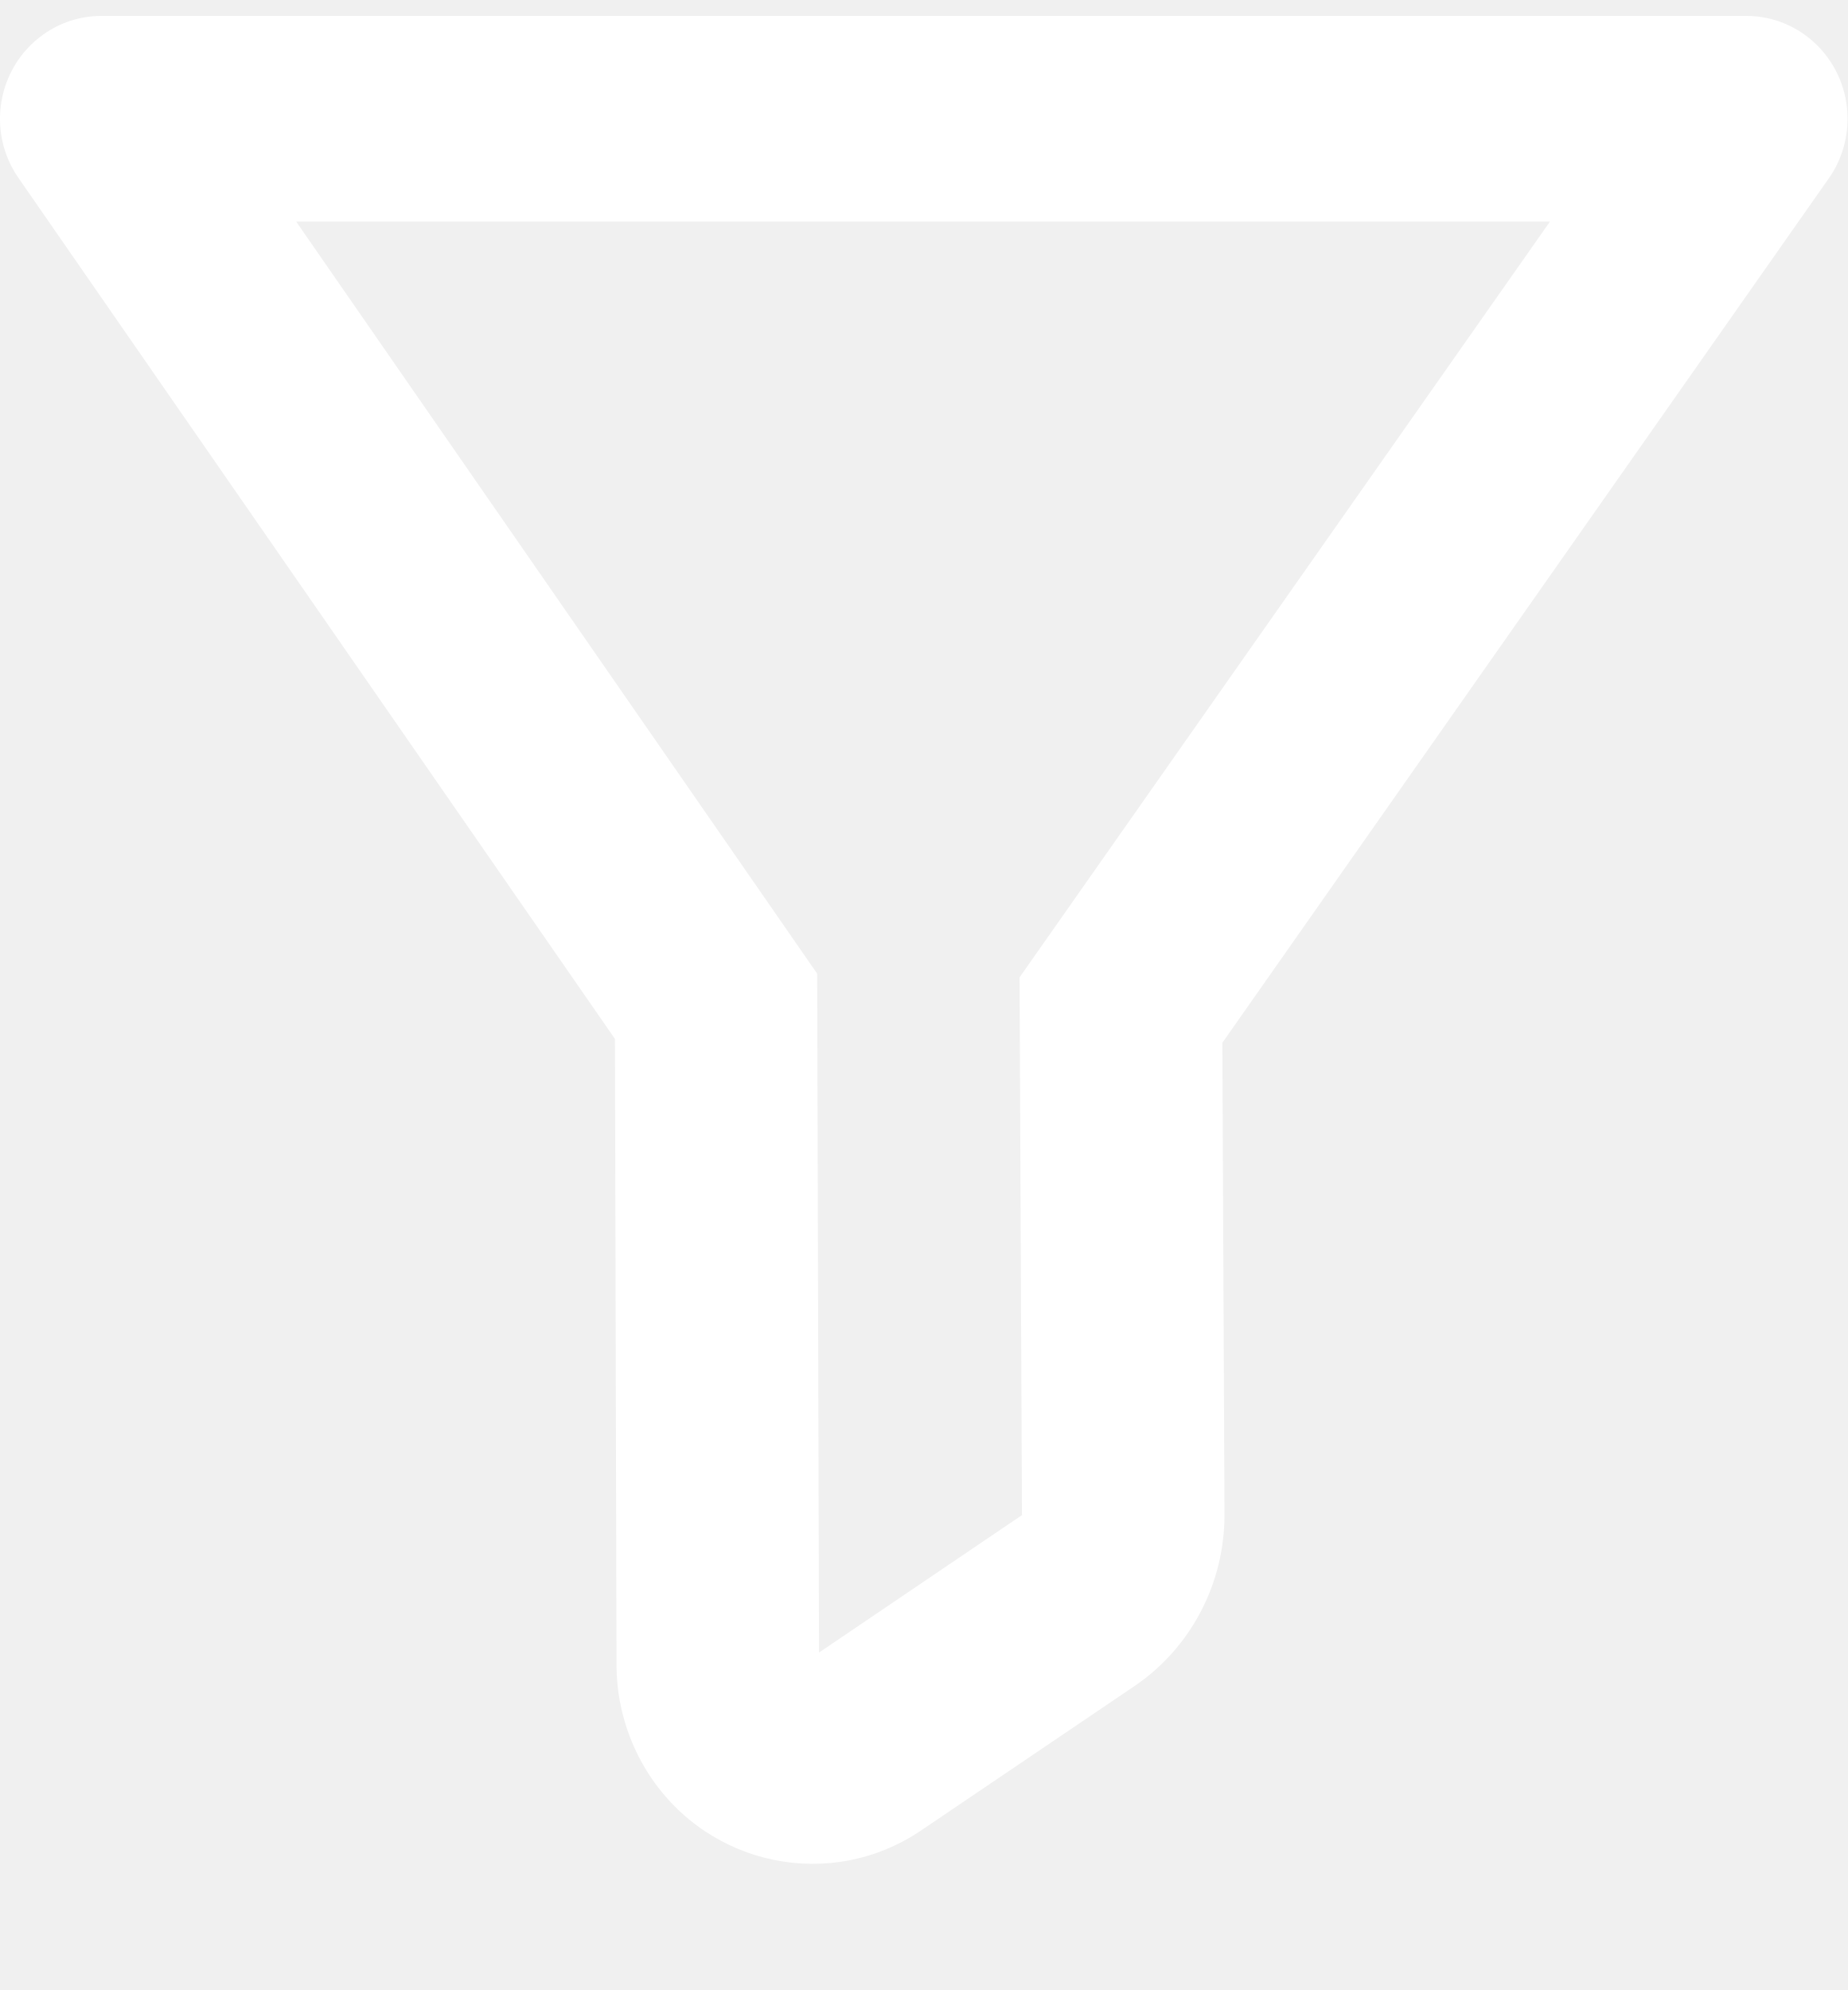
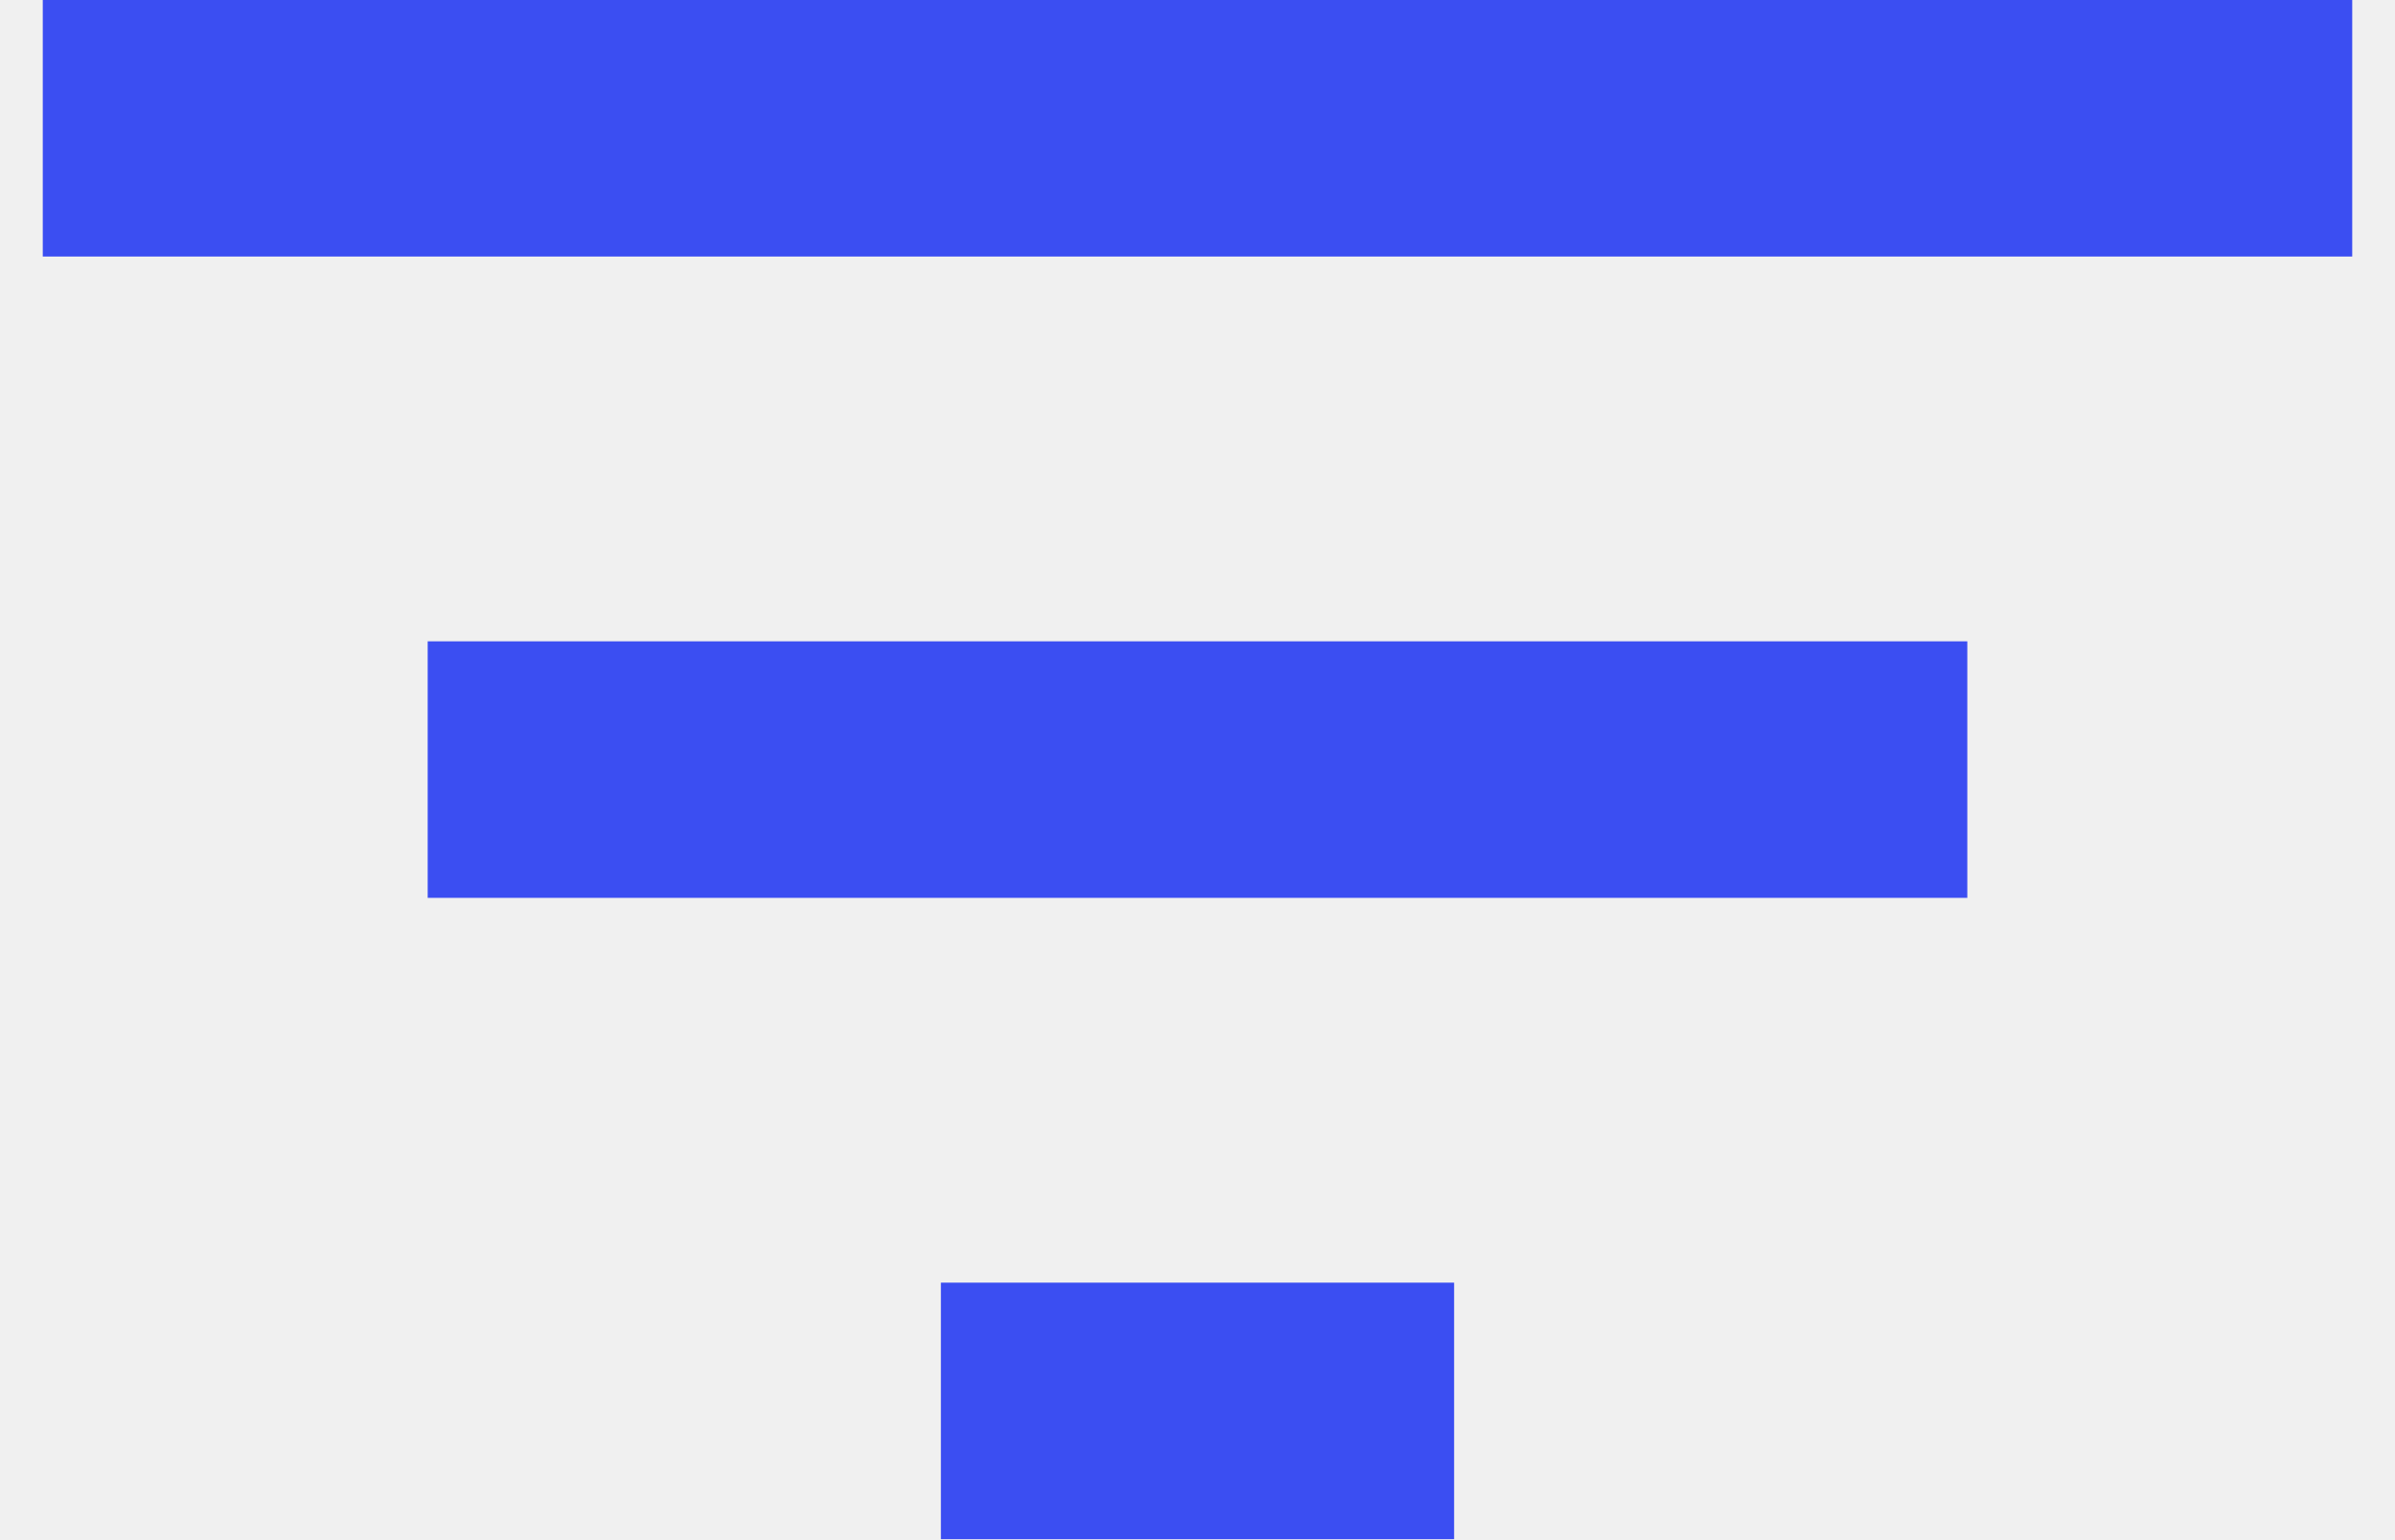
- <svg xmlns="http://www.w3.org/2000/svg" width="13" height="14" viewBox="0 0 13 14" fill="none">
-   <path d="M13 0.835C13 0.436 12.681 0.112 12.288 0.112H0.712C0.566 0.112 0.423 0.158 0.303 0.244C-0.019 0.474 -0.097 0.925 0.13 1.252L4.327 7.309L4.338 11.716C4.339 11.991 4.42 12.26 4.57 12.489C4.992 13.132 5.849 13.306 6.482 12.877L7.981 11.863C8.38 11.593 8.618 11.138 8.616 10.652L8.601 7.336L12.868 1.255C12.954 1.133 13 0.986 13 0.835ZM7.174 6.876L7.191 10.659L5.763 11.626L5.75 6.85L2.084 1.559H10.906L7.174 6.876Z" fill="white" />
+ <svg xmlns="http://www.w3.org/2000/svg" width="14" height="9" viewBox="0 0 14 9" fill="none">
+   <path d="M5.5 9H8.5V7.5H5.5V9ZM0.25 0V1.5H13.75V0H0.25ZM2.5 5.25H11.5V3.75H2.5V5.25Z" fill="#3B4EF2" />
</svg>
